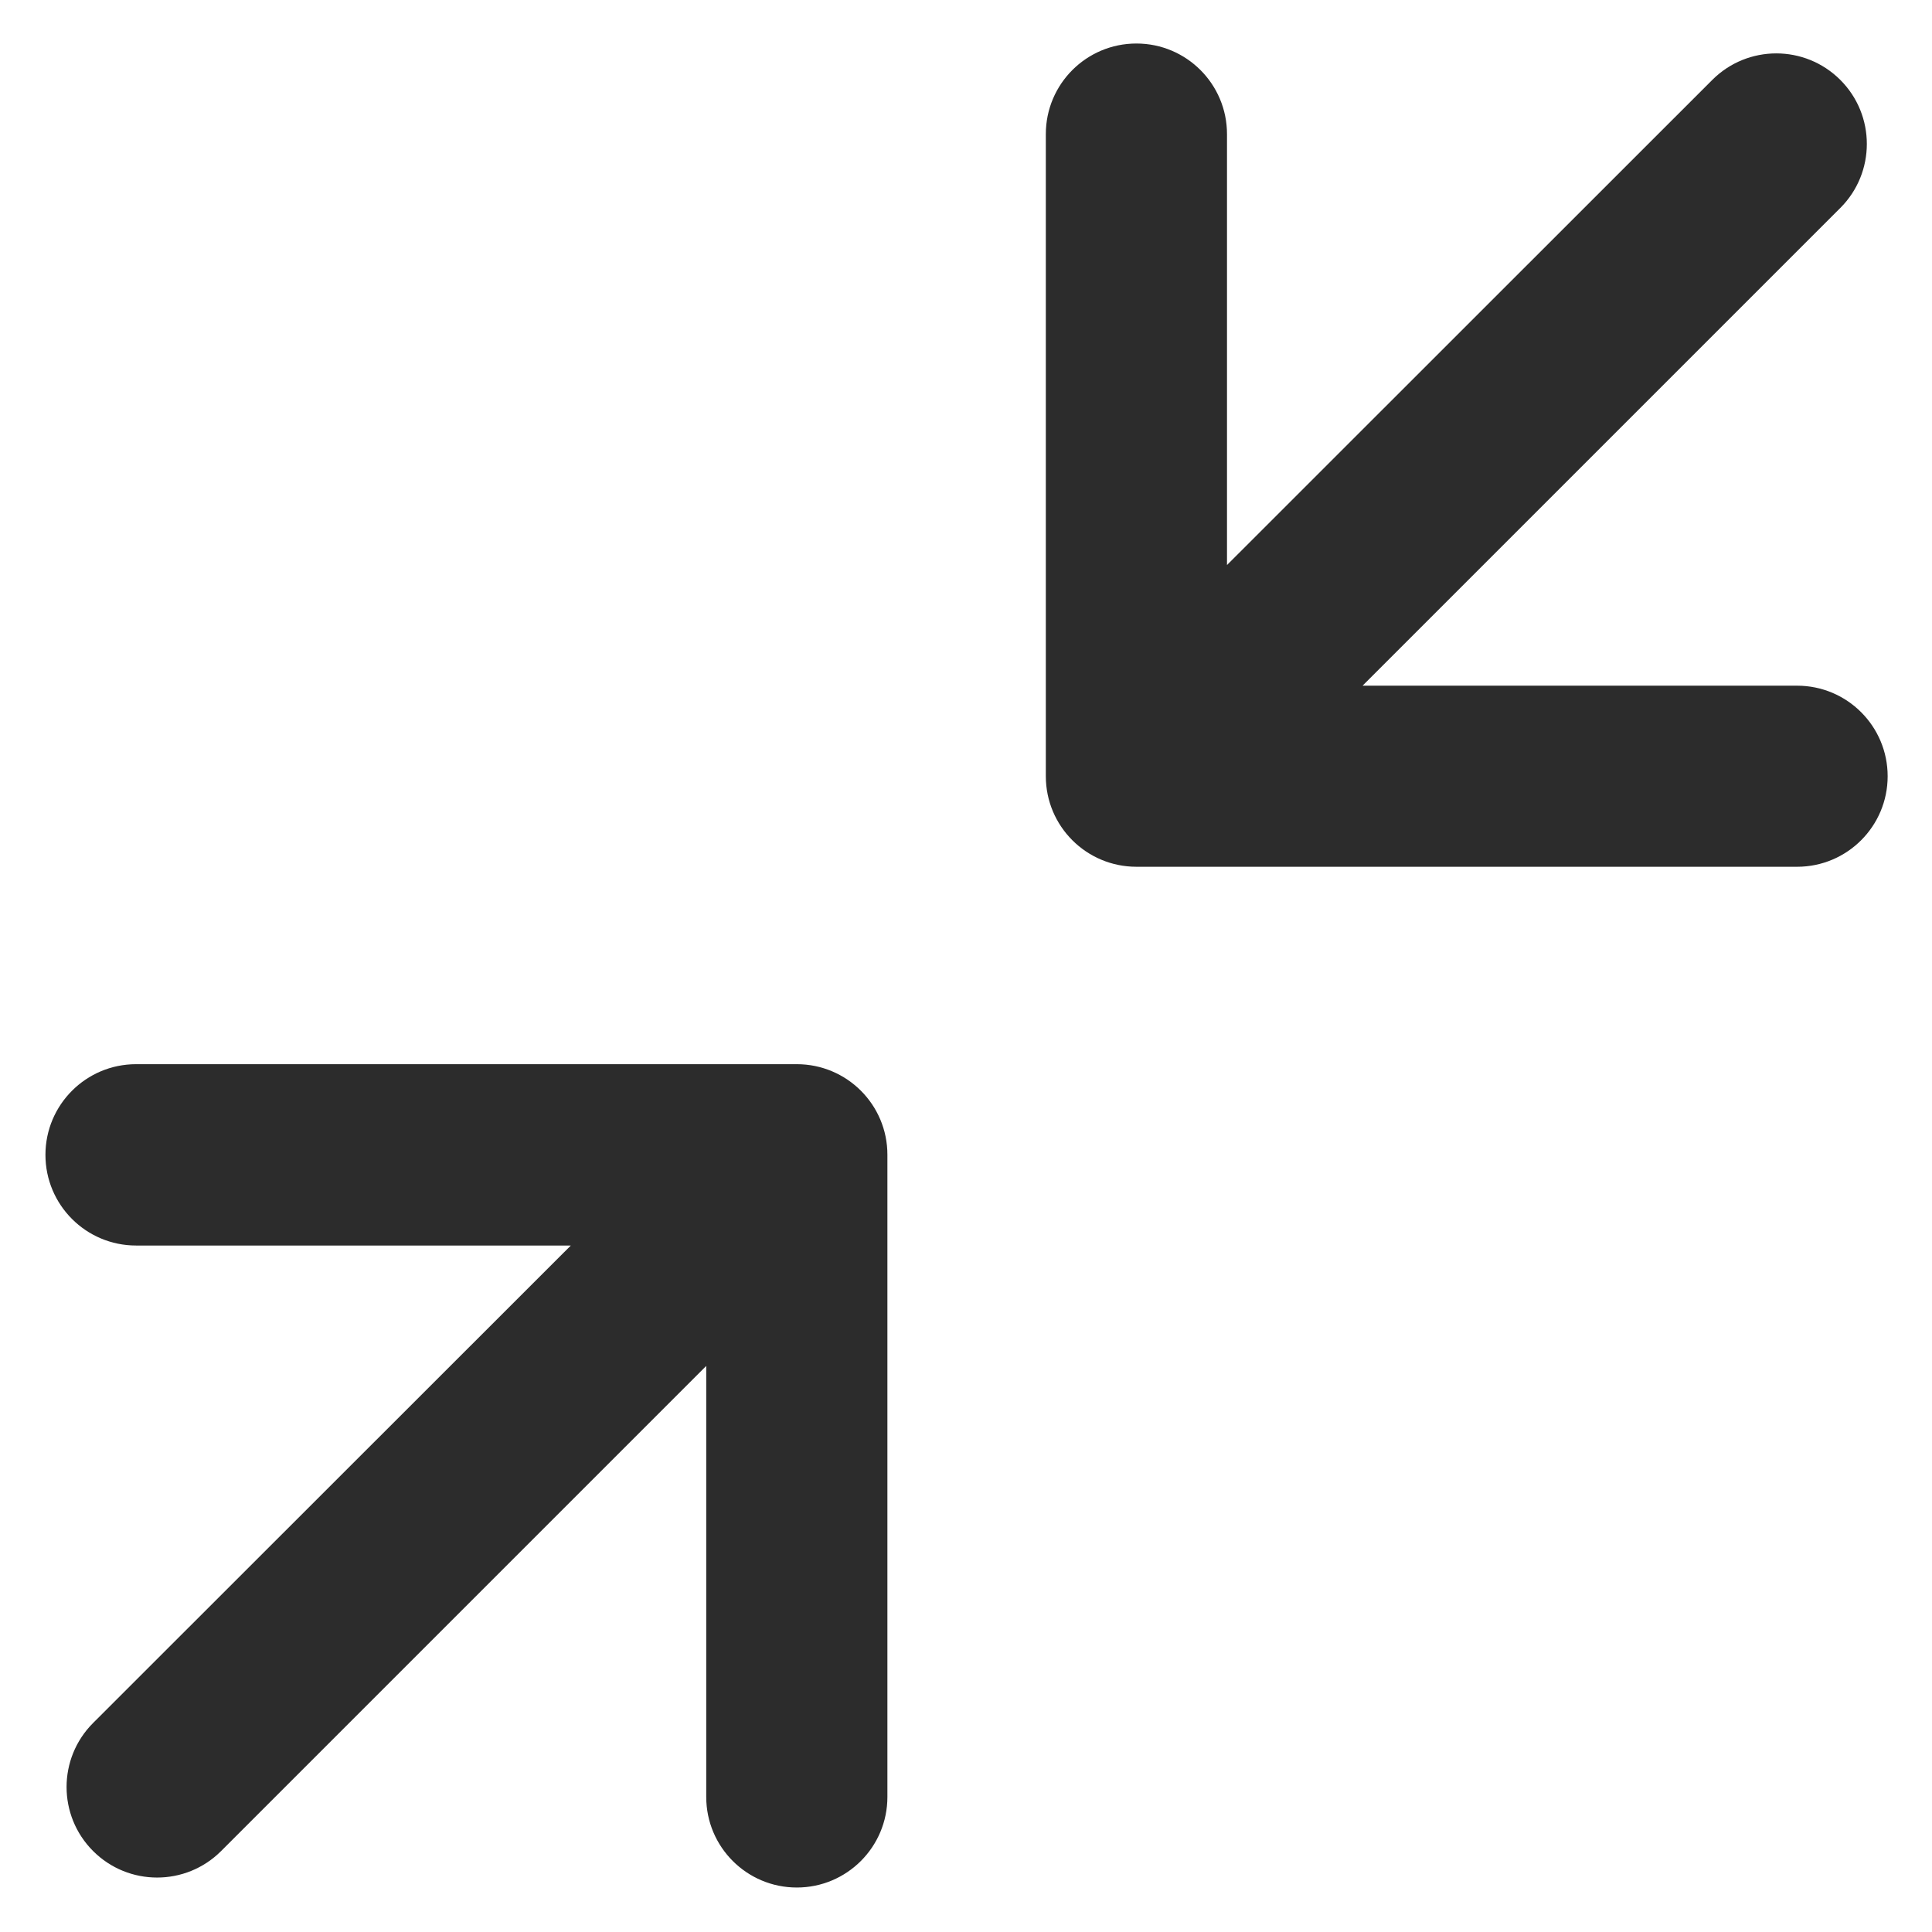
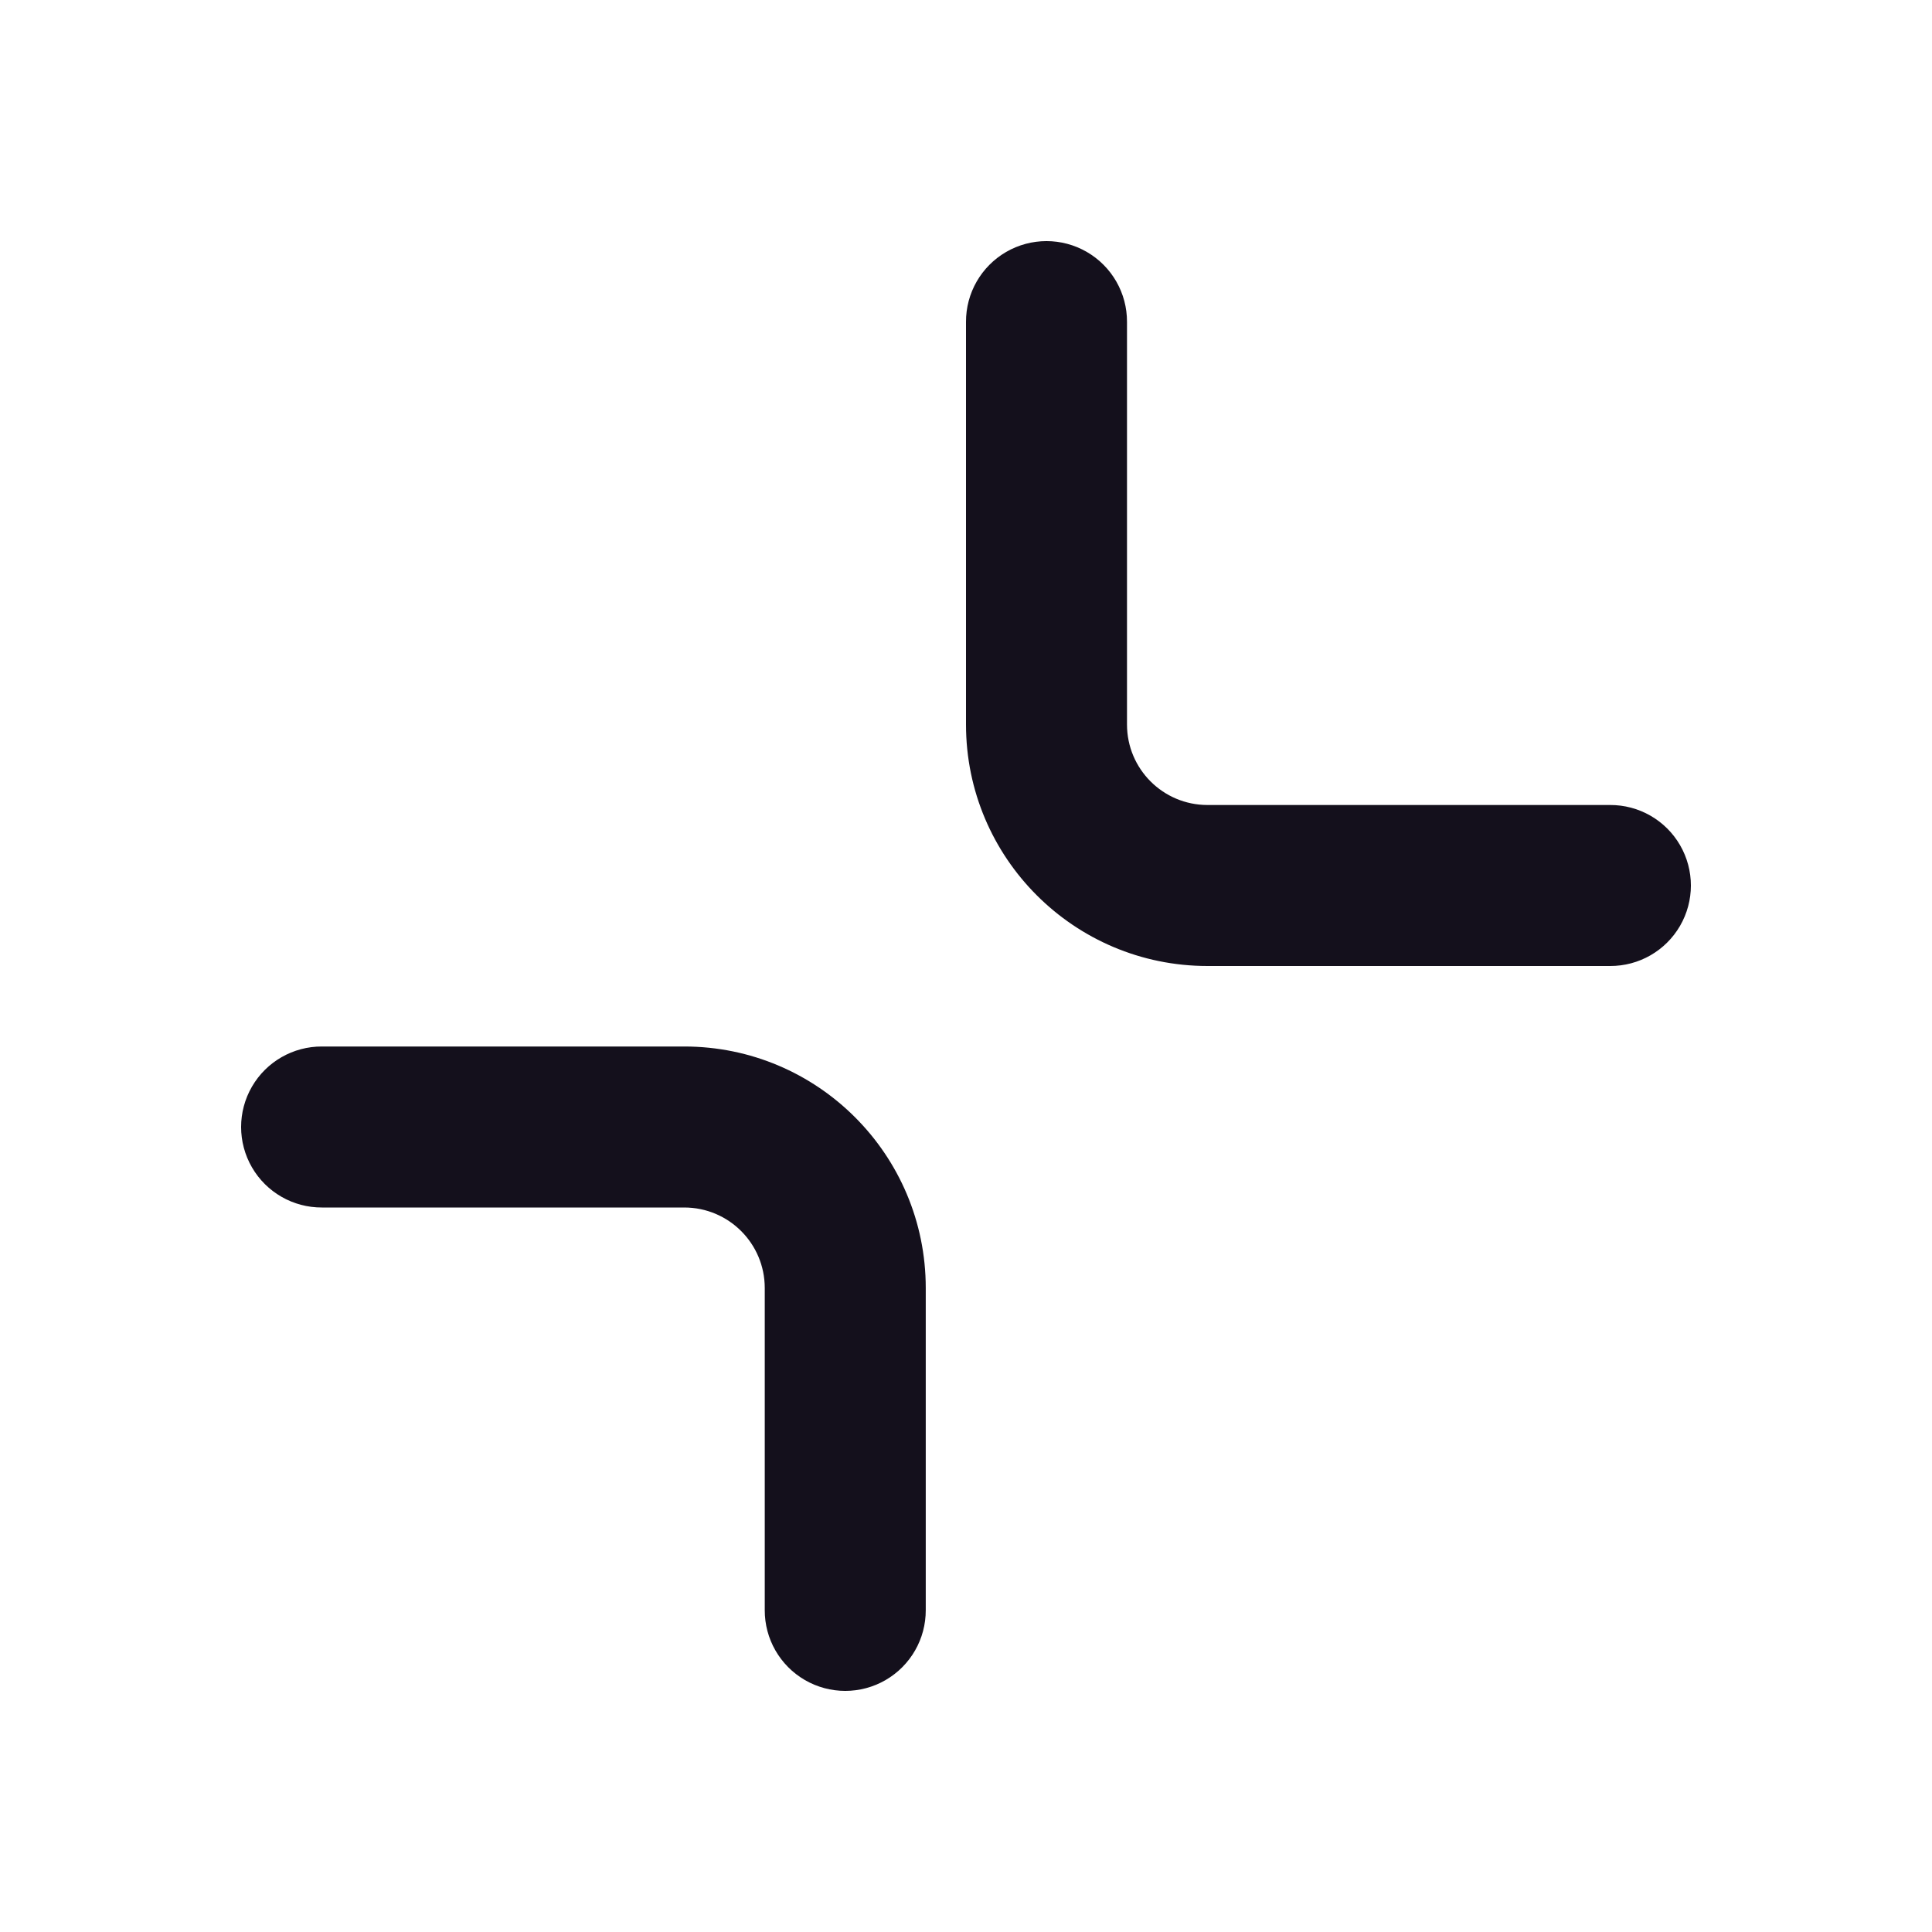
- <svg xmlns="http://www.w3.org/2000/svg" t="1793626238288" class="icon" viewBox="0 0 1024 1024" version="1.1" p-id="1907" width="200" height="200">
-   <path d="M72.145 660.154H302.545L49.338 913.222a47.942 47.942 0 1 0 67.863 67.863l257.117-257.117v228.445a47.988 47.988 0 0 0 96.023 0v-340.387c0-26.531-21.504-47.988-48.035-47.988H72.145a47.988 47.988 0 0 0 0 96.116zM602.298 459.404h350.208a47.988 47.988 0 0 0 0-95.977h-230.307l253.207-253.207A47.942 47.942 0 1 0 907.543 42.356l-257.21 257.117V71.075a47.988 47.988 0 0 0-96.023 0v340.34c0 26.531 21.504 47.988 48.035 47.988z" fill="#2c2c2c" p-id="1908" />
+ <svg xmlns="http://www.w3.org/2000/svg" t="1793855932906" class="icon" viewBox="0 0 1024 1024" version="1.1" p-id="2169" width="200" height="200">
+   <g transform="translate(1024,0) scale(-1,1)">
+     <path d="M384 512a128 128 0 0 0 128-128V170.667a42.667 42.667 0 1 0-85.333 0v213.333a42.667 42.667 0 0 1-42.667 42.667H170.667a42.667 42.667 0 1 0 0 85.333h213.333z m277.333 42.667a128 128 0 0 0-128 128v170.667a42.667 42.667 0 1 0 85.333 0v-170.667a42.667 42.667 0 0 1 42.667-42.667H853.333a42.667 42.667 0 1 0 0-85.333h-192z" fill="#14101C" p-id="2170" />
+   </g>
</svg>
